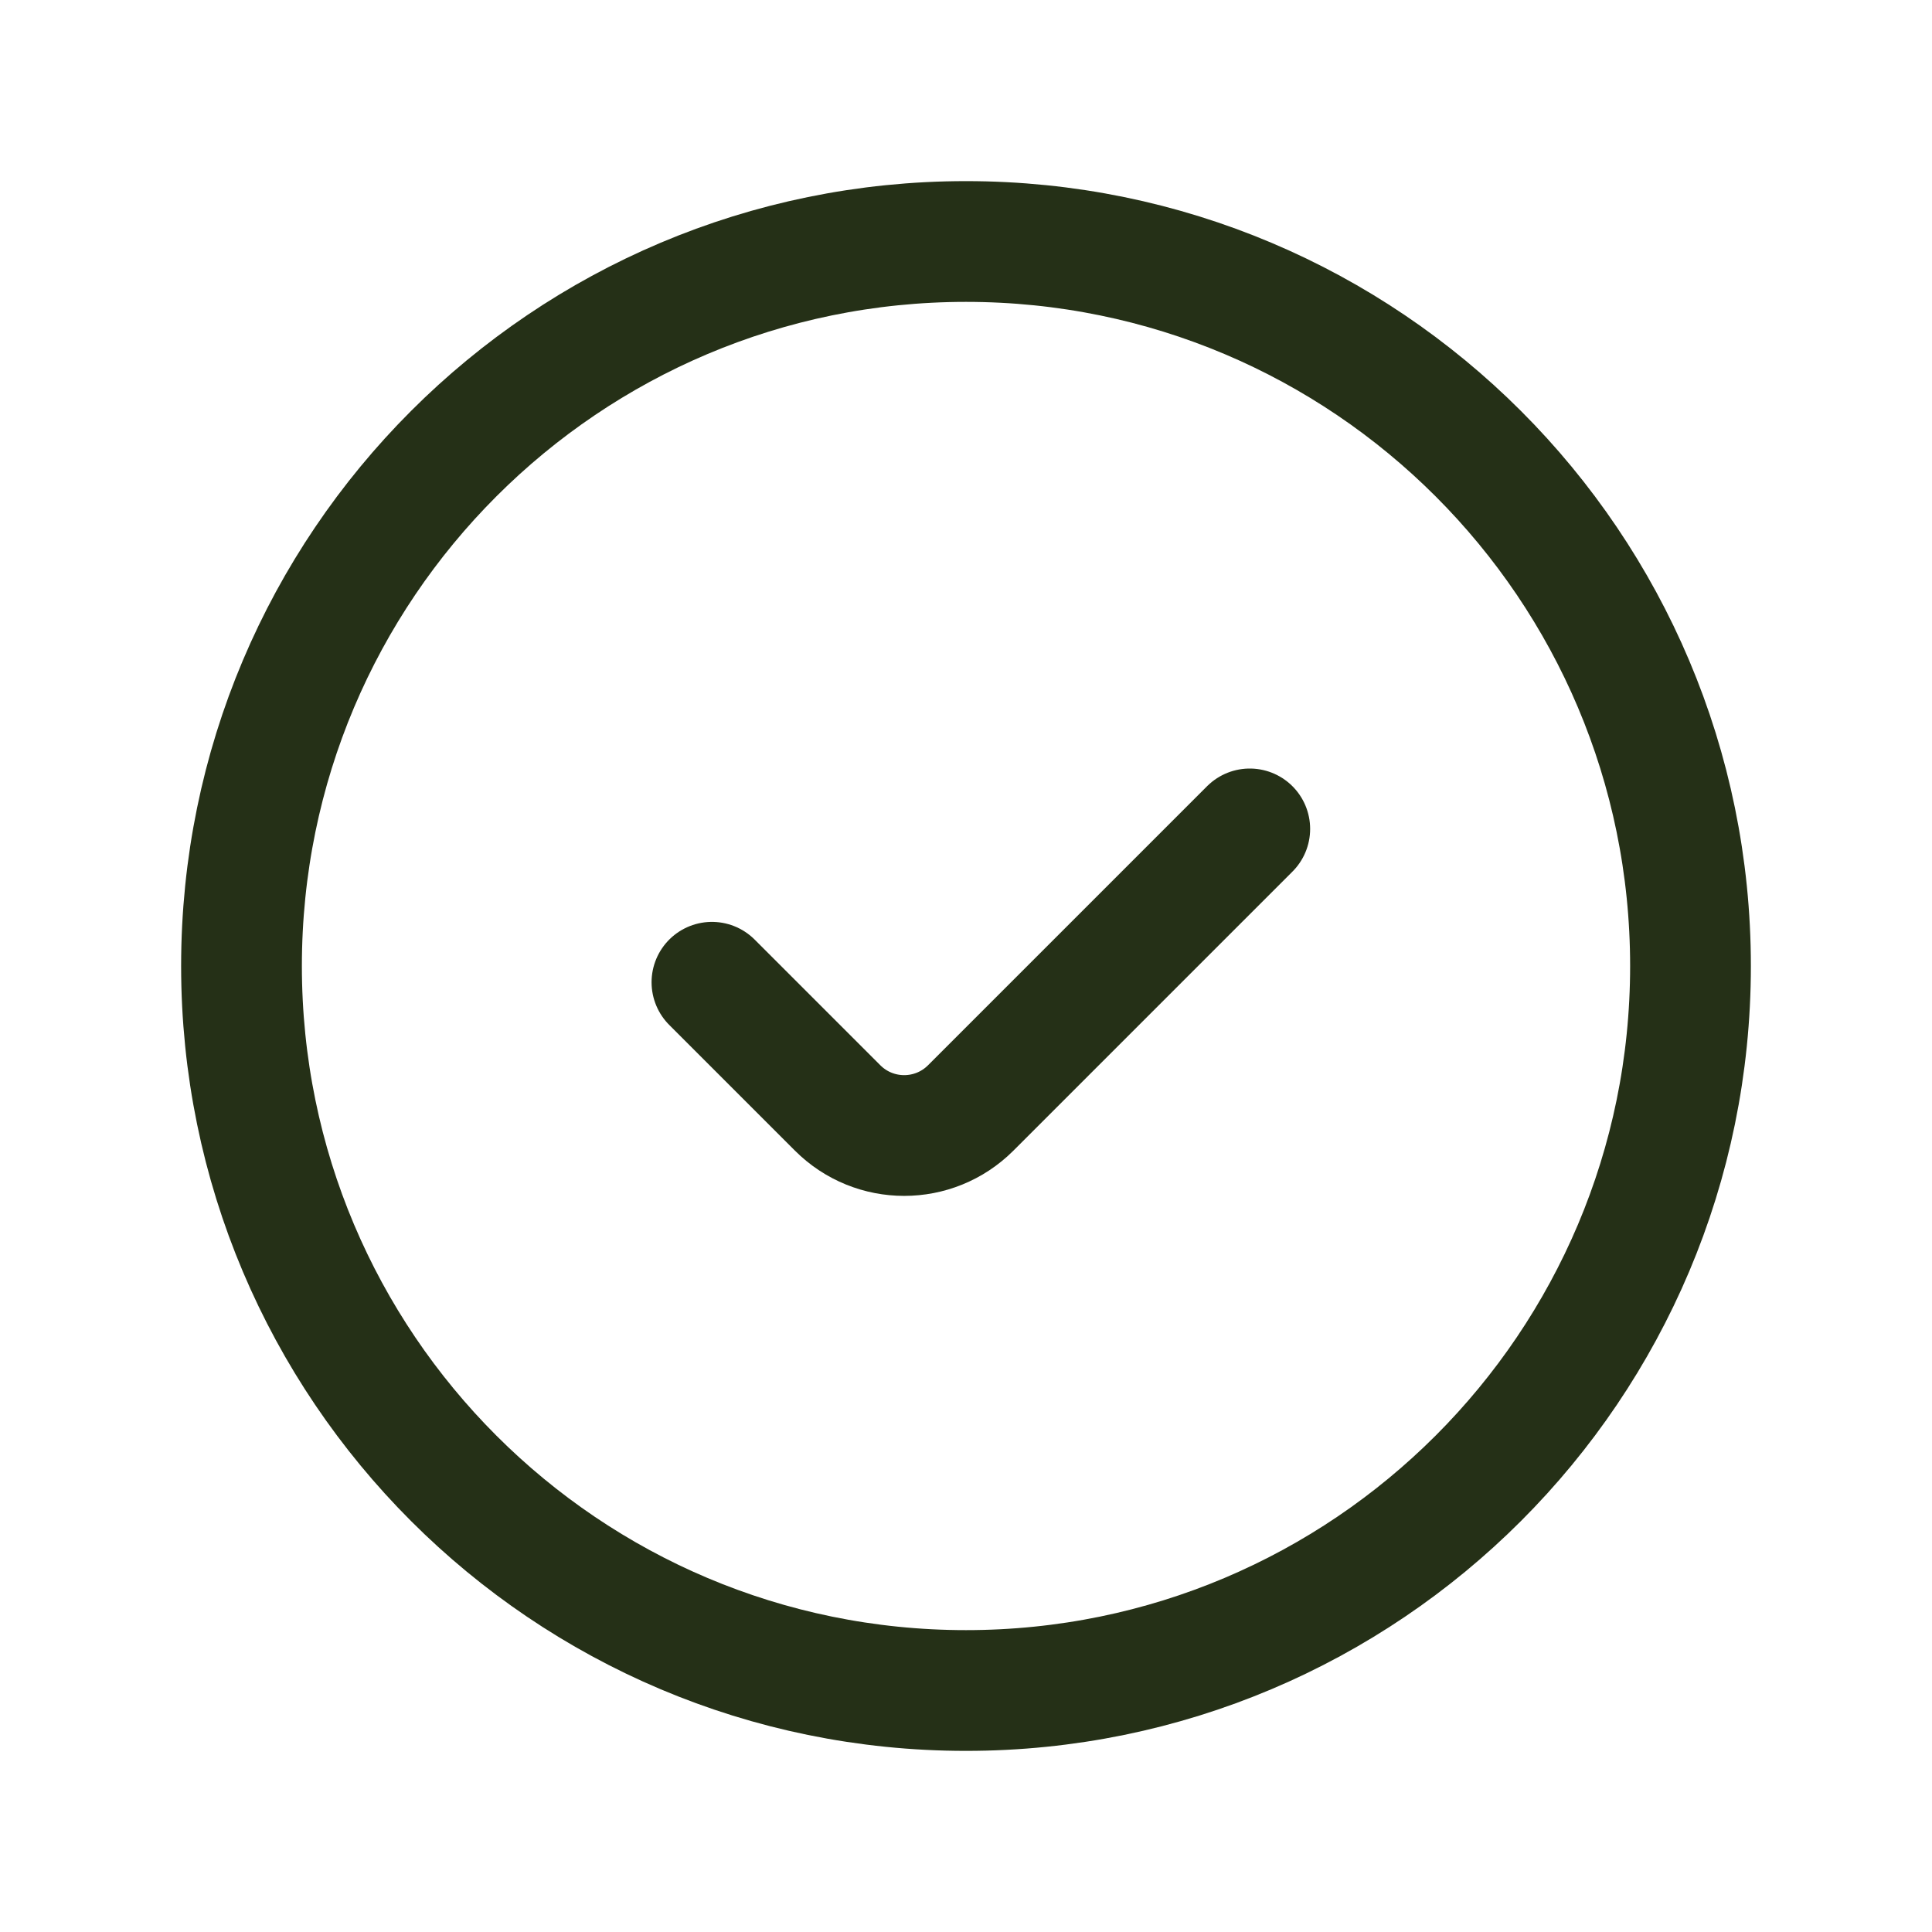
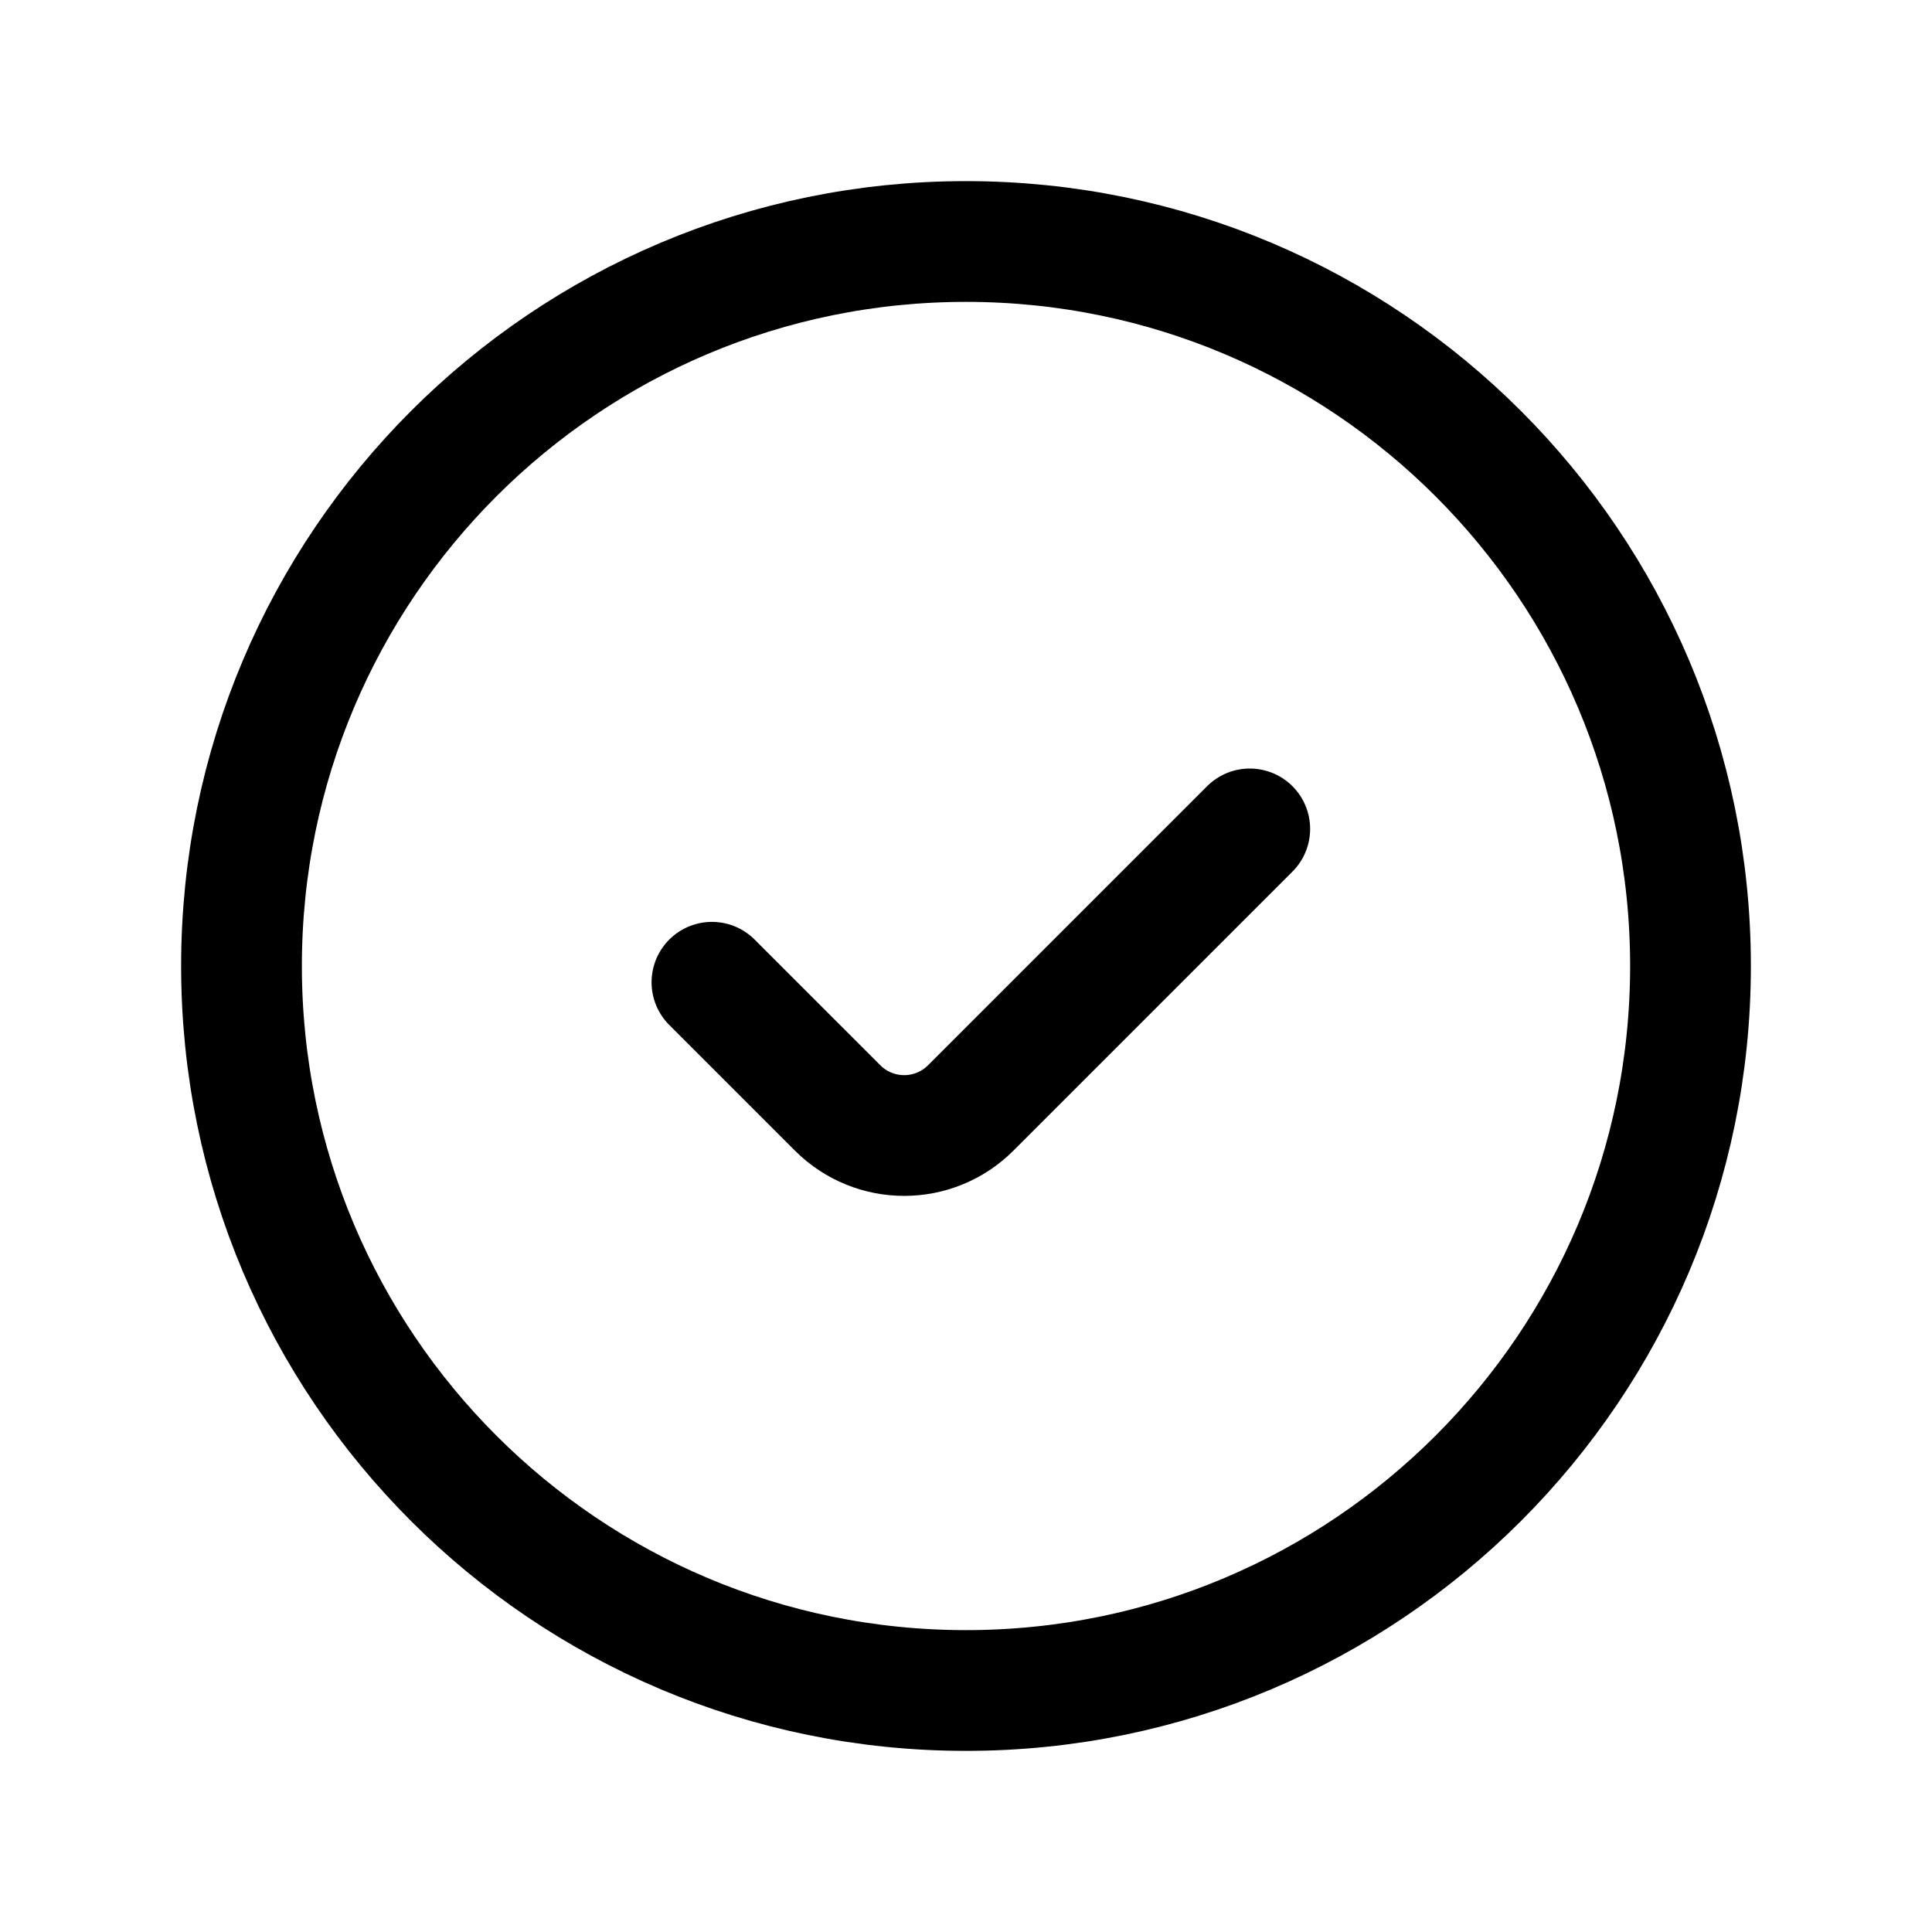
<svg xmlns="http://www.w3.org/2000/svg" width="100" height="100" viewBox="0 0 24 24" fill="none">
-   <path d="M21 12C21 16.971 16.971 21 12 21C7.029 21 3 16.971 3 12C3 7.029 7.029 3 12 3C16.971 3 21 7.029 21 12Z" stroke="#253017" stroke-width="1.5" />
-   <path d="M8.844 12.202L10.405 13.763C10.862 14.22 11.602 14.22 12.059 13.763L15.525 10.297" stroke="#253017" stroke-width="1.5" stroke-linecap="round" />
+   <path d="M21 12C21 16.971 16.971 21 12 21C7.029 21 3 16.971 3 12C3 7.029 7.029 3 12 3C16.971 3 21 7.029 21 12Z" stroke="currentColor" stroke-width="1.5" />
+   <path d="M8.844 12.202L10.405 13.763C10.862 14.22 11.602 14.22 12.059 13.763L15.525 10.297" stroke="currentColor" stroke-width="1.5" stroke-linecap="round" />
</svg>
